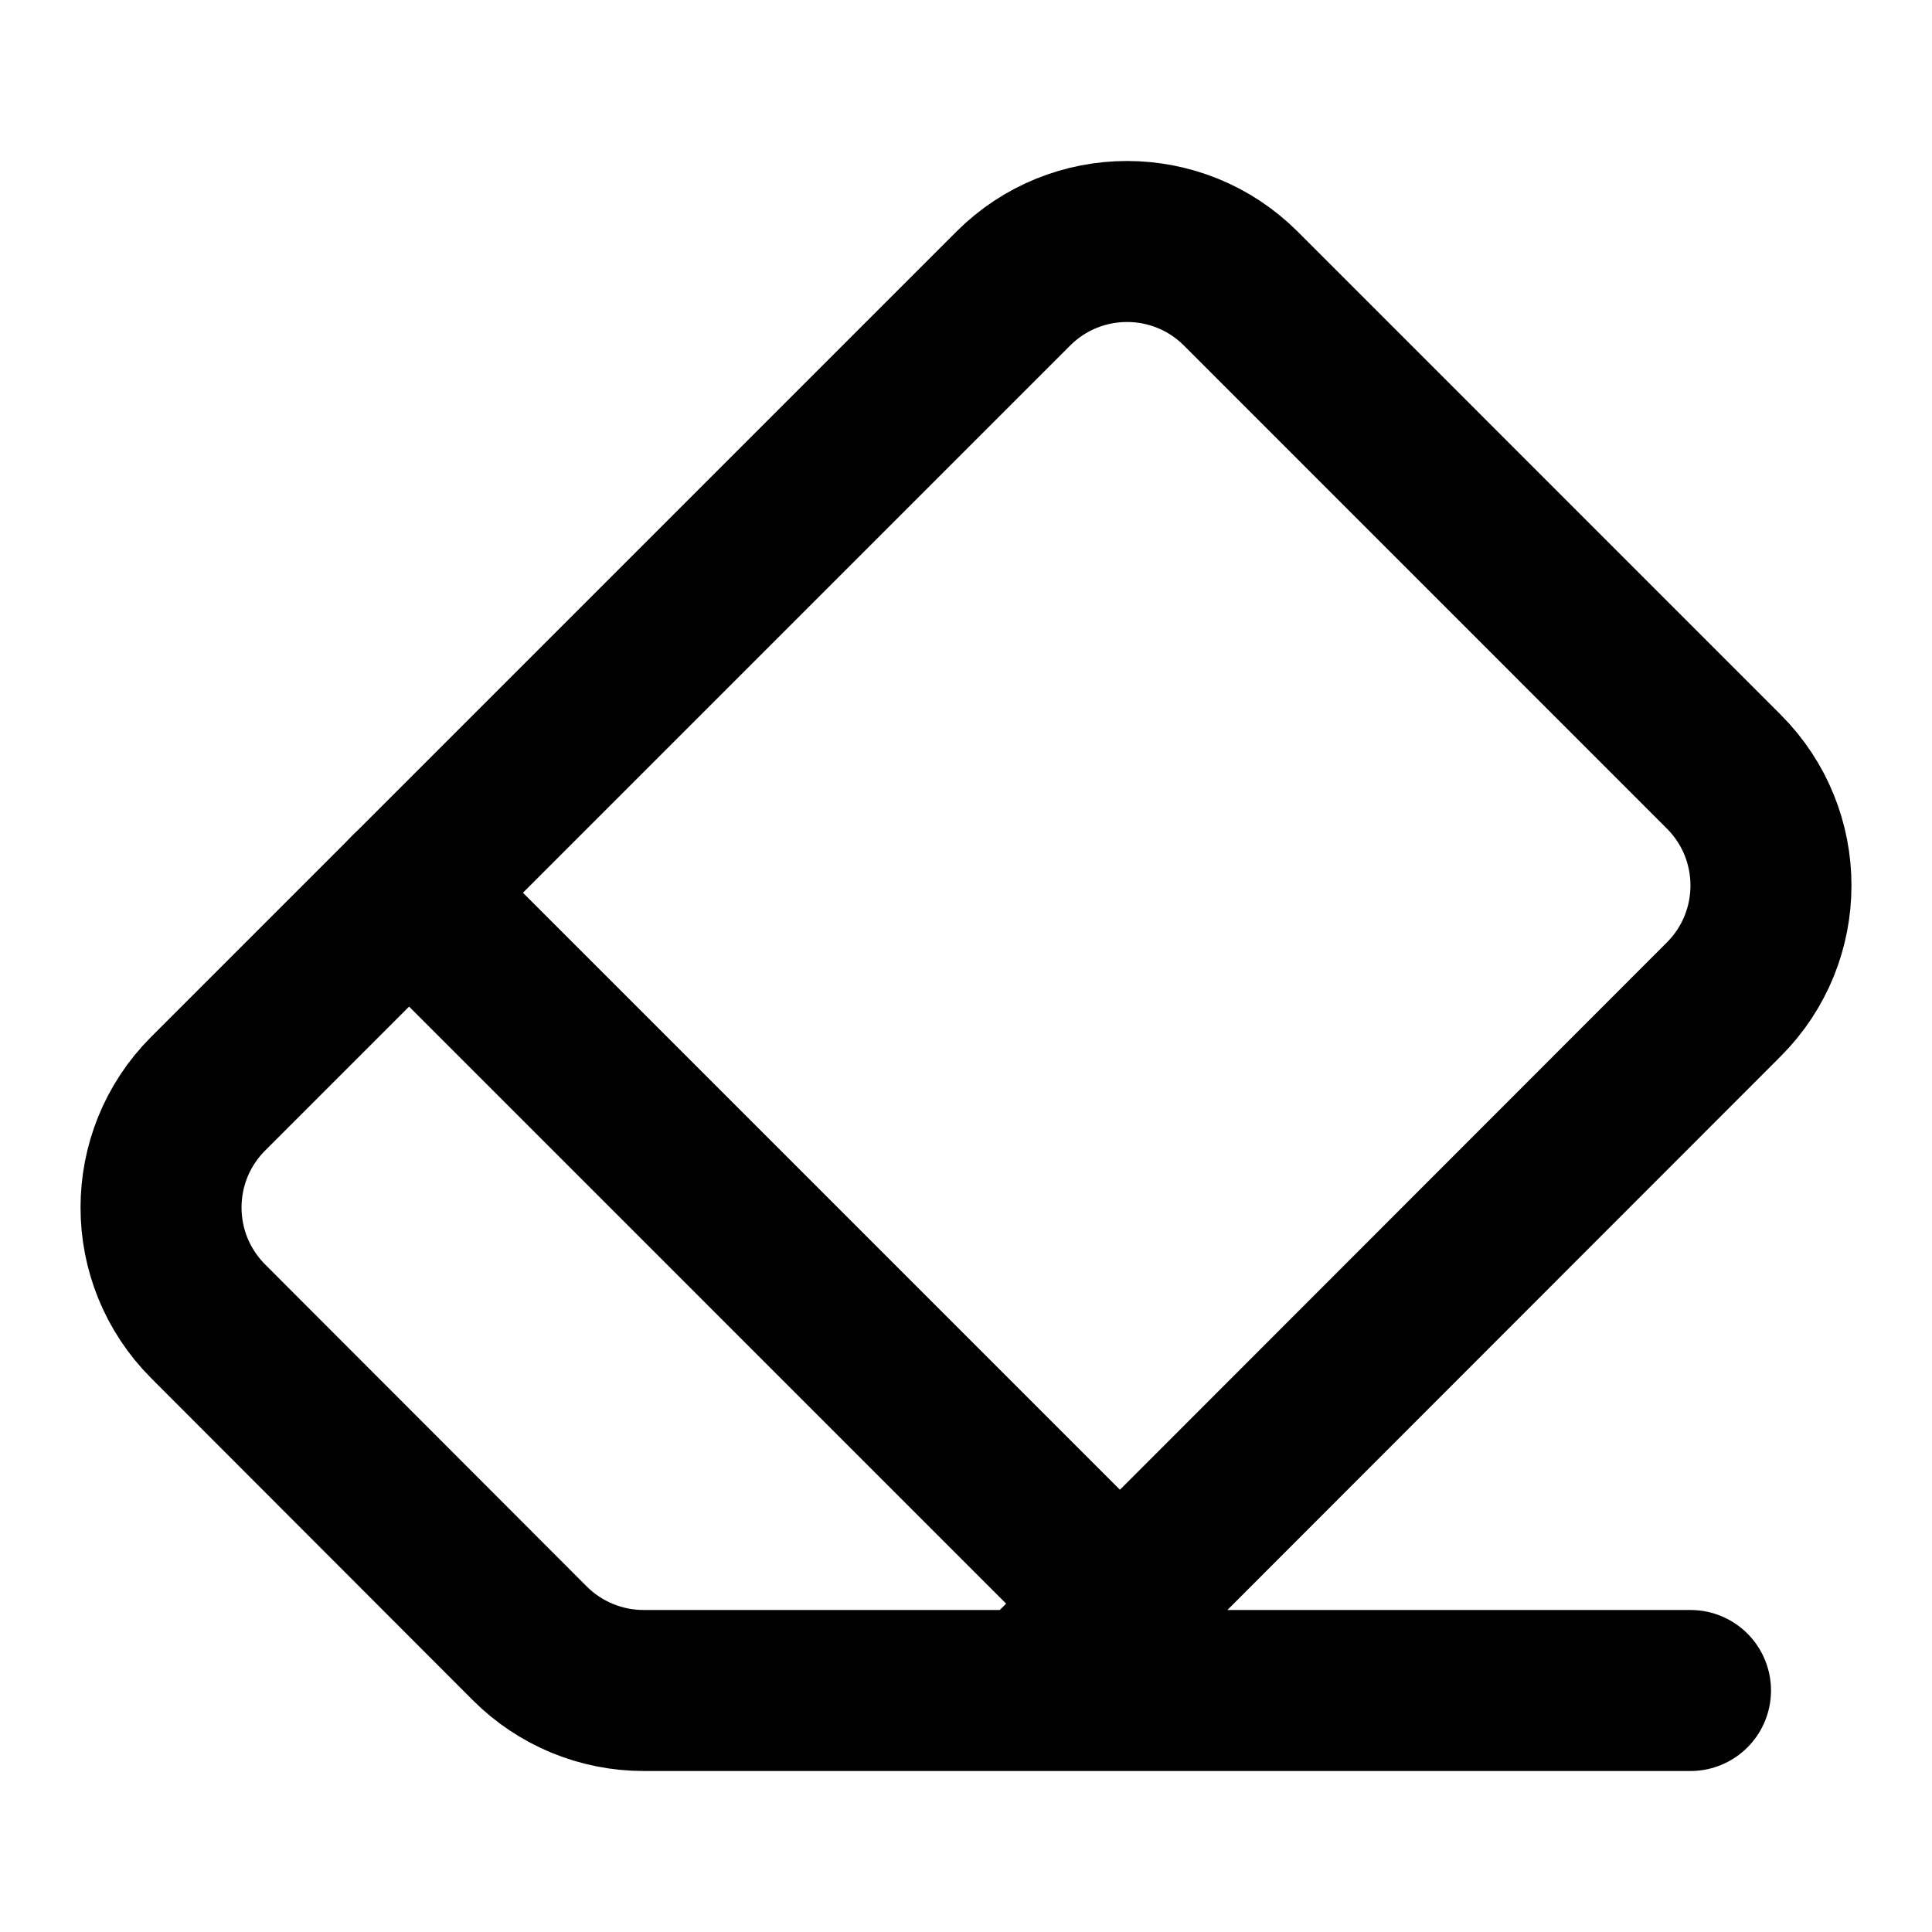
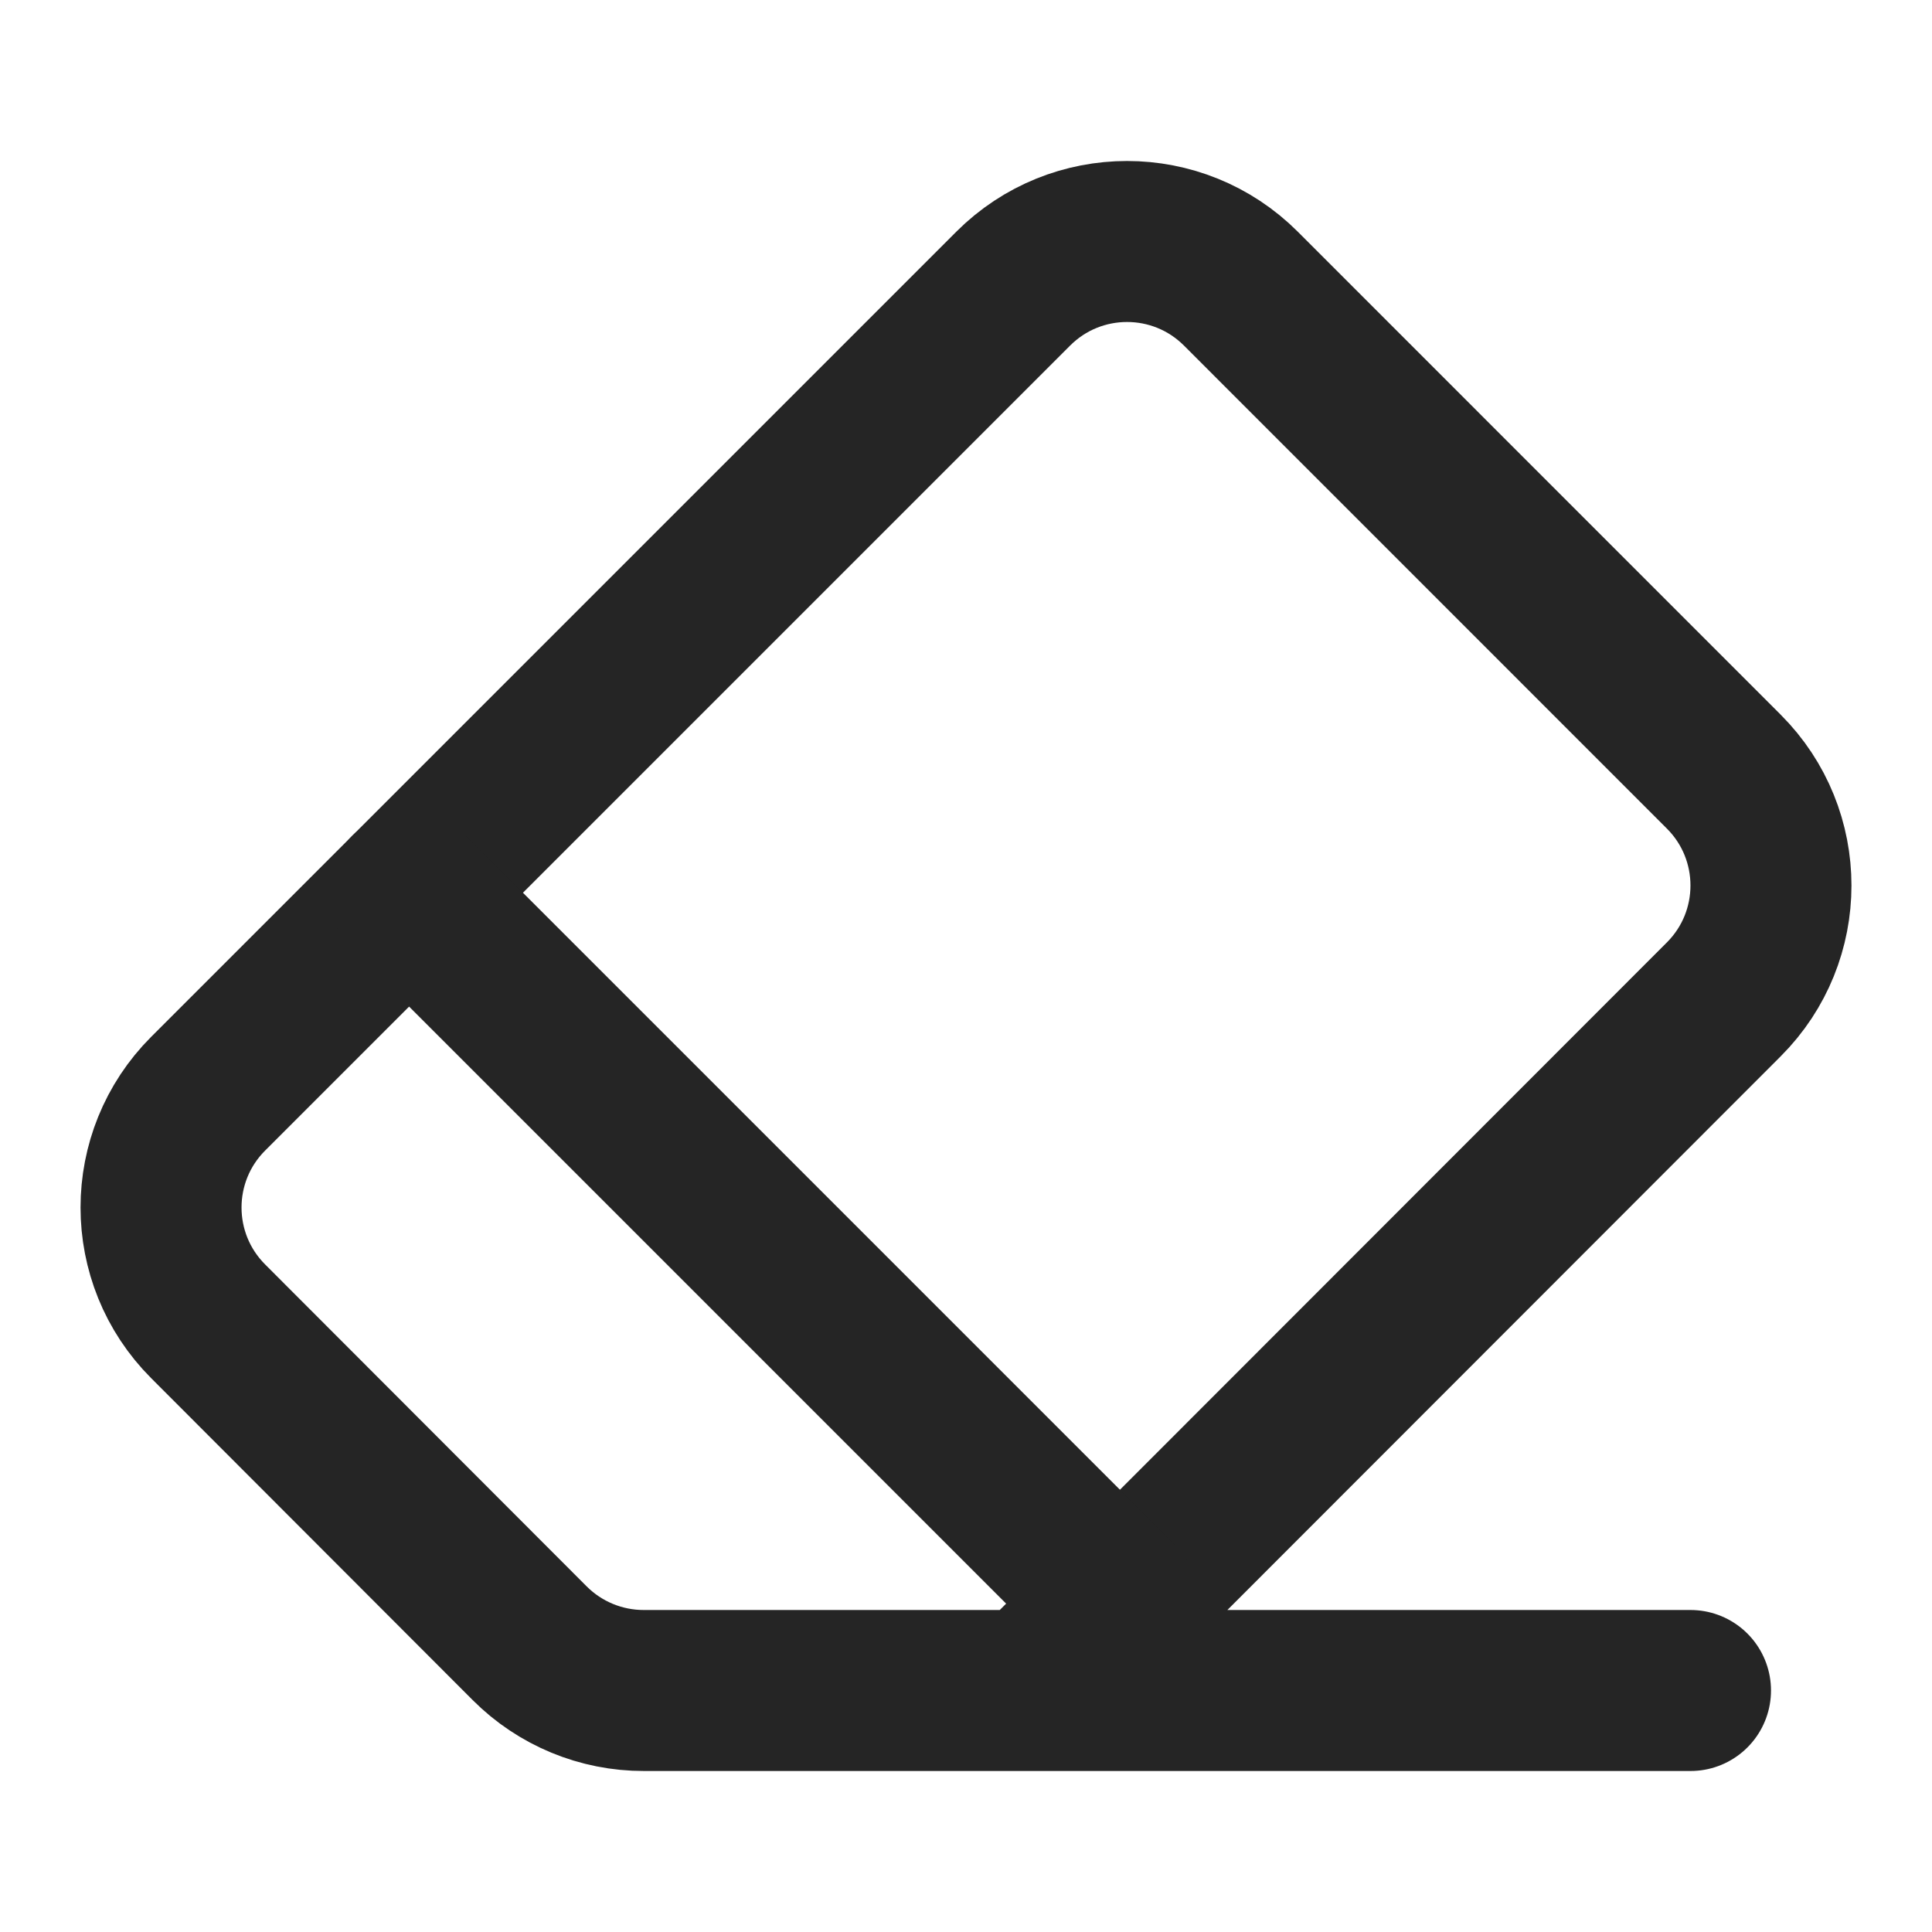
- <svg xmlns="http://www.w3.org/2000/svg" width="24" height="24" viewBox="0 0 24 24" fill="none" stroke="currentColor" stroke-width="2" stroke-linecap="round" stroke-linejoin="round">
+ <svg xmlns="http://www.w3.org/2000/svg" width="24" height="24" viewBox="0 0 24 24" fill="none" stroke="#252525" stroke-width="2" stroke-linecap="round" stroke-linejoin="round">
  <path d="M21 21H8a2 2 0 0 1-1.42-.587l-3.994-3.999a2 2 0 0 1 0-2.828l10-10a2 2 0 0 1 2.829 0l5.999 6a2 2 0 0 1 0 2.828L12.834 21" />
  <path d="m5.082 11.09 8.828 8.828" />
</svg>
